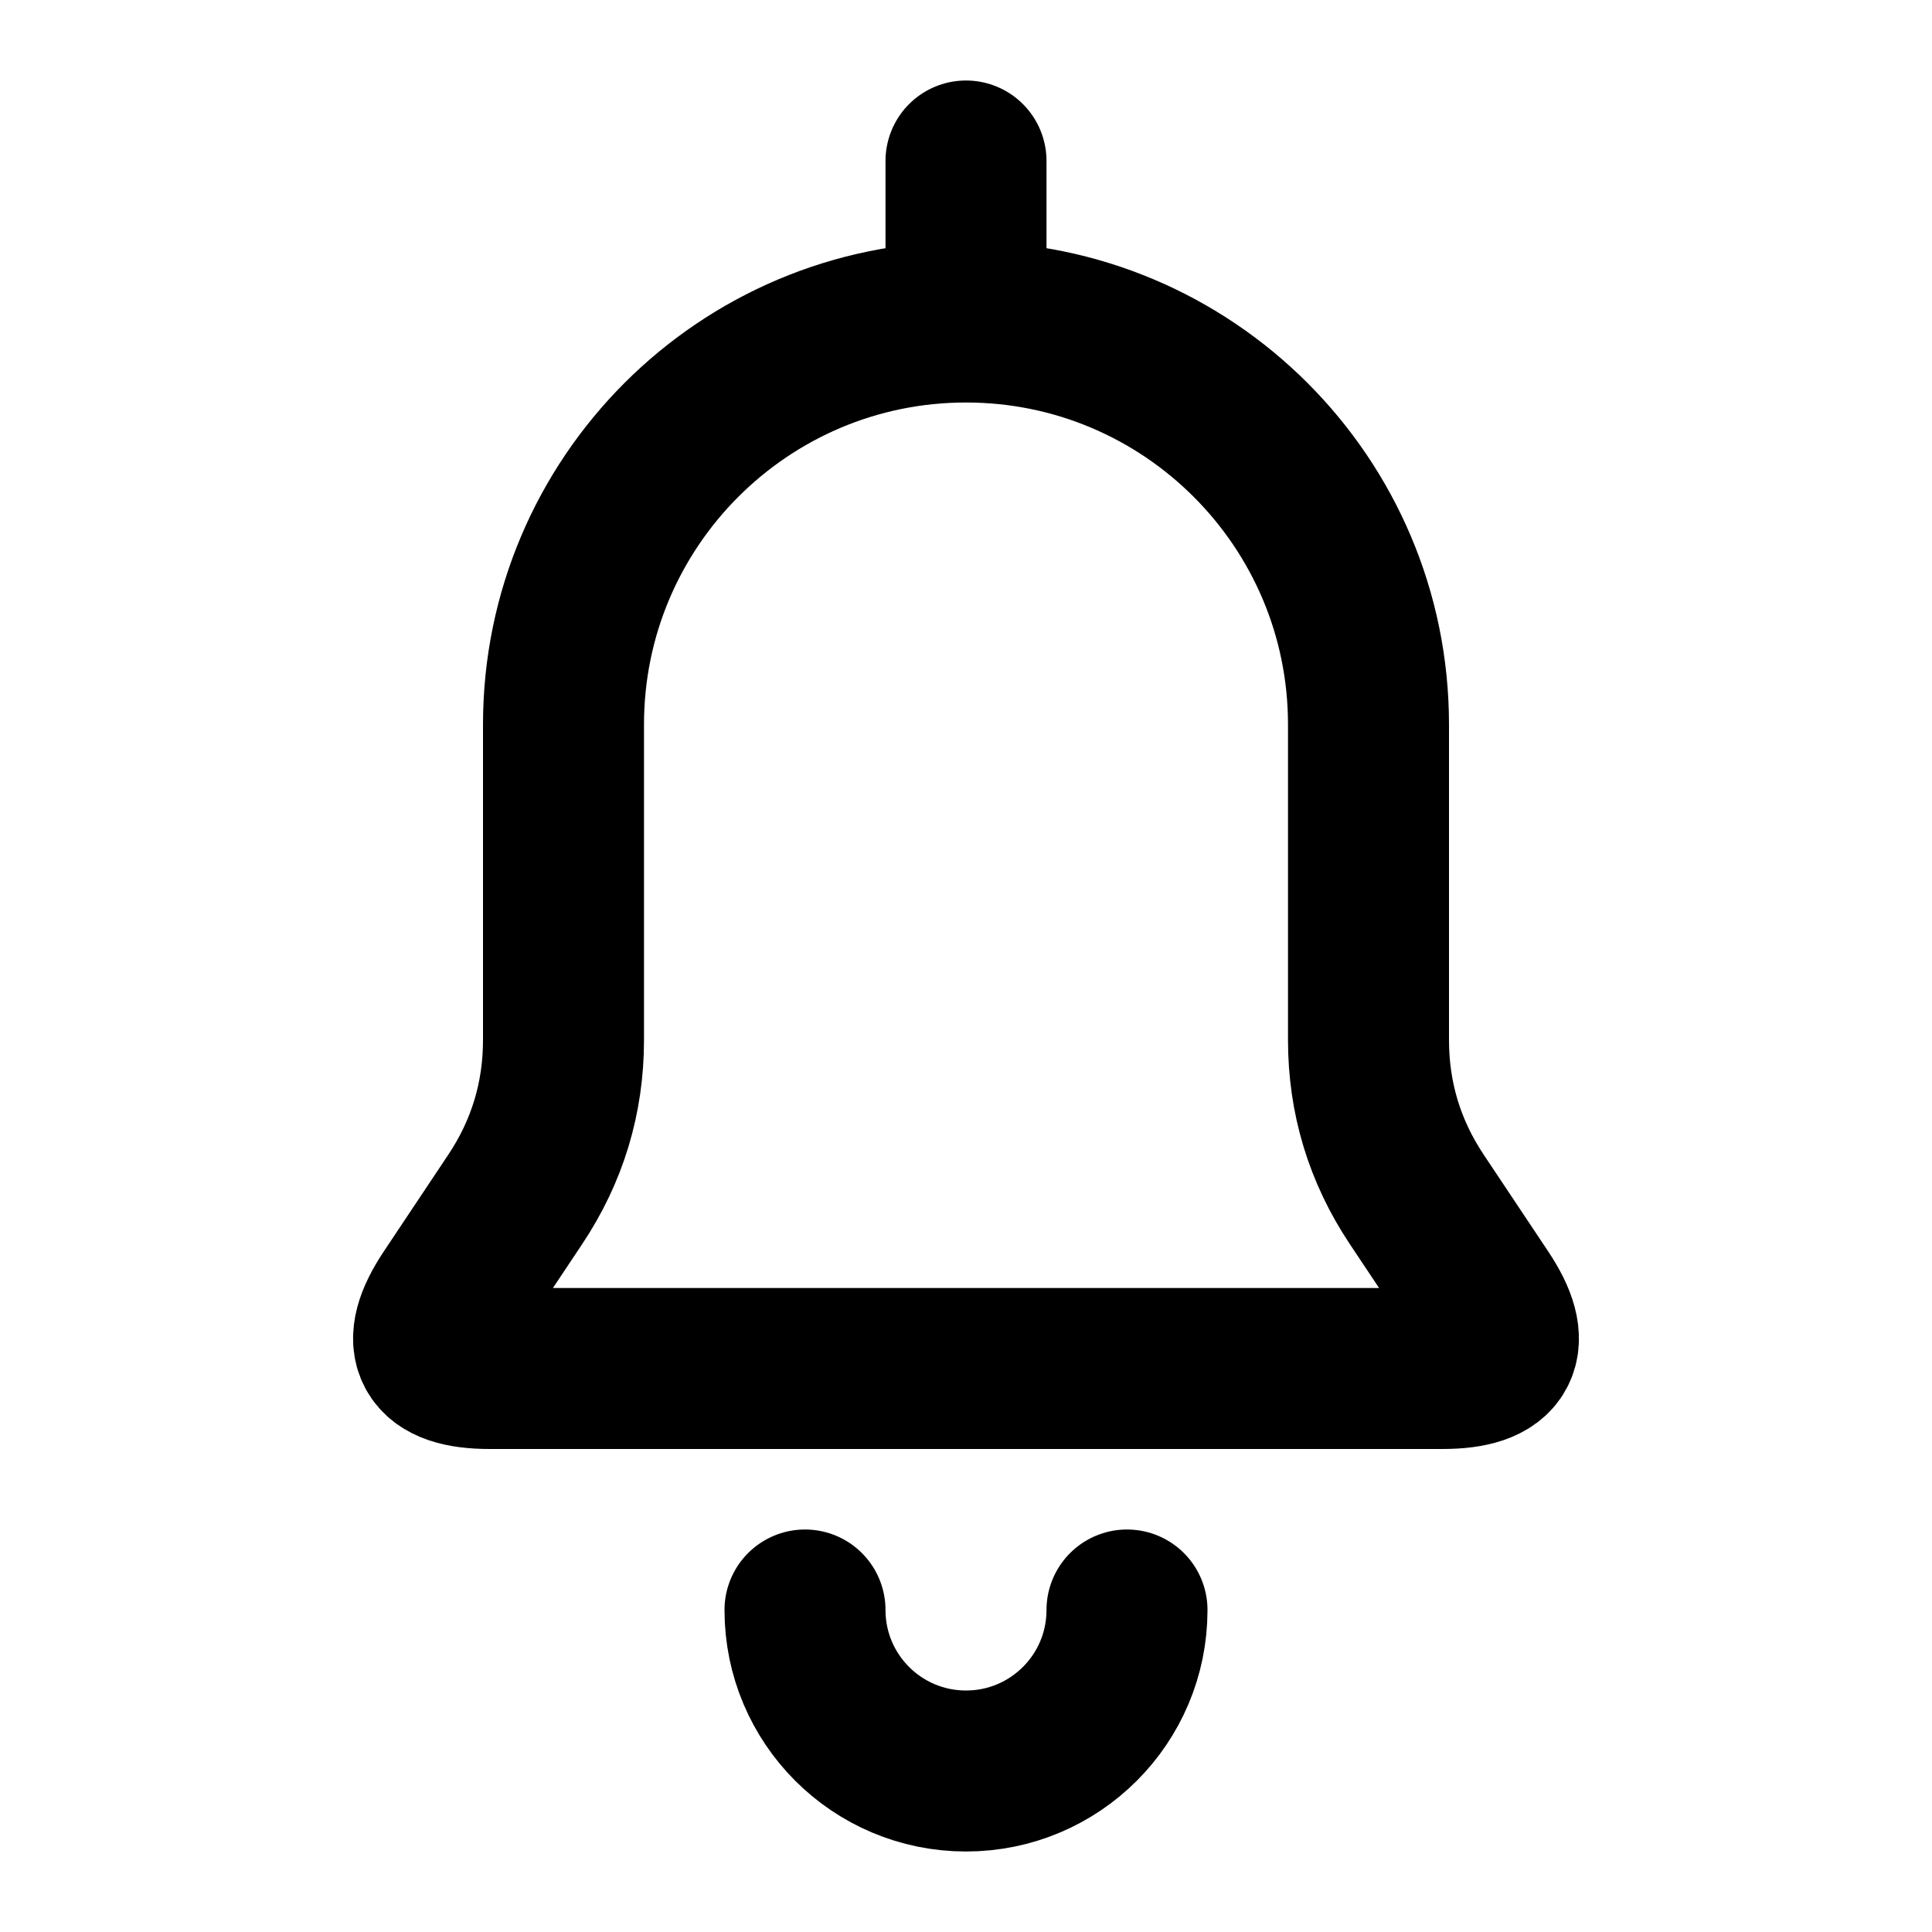
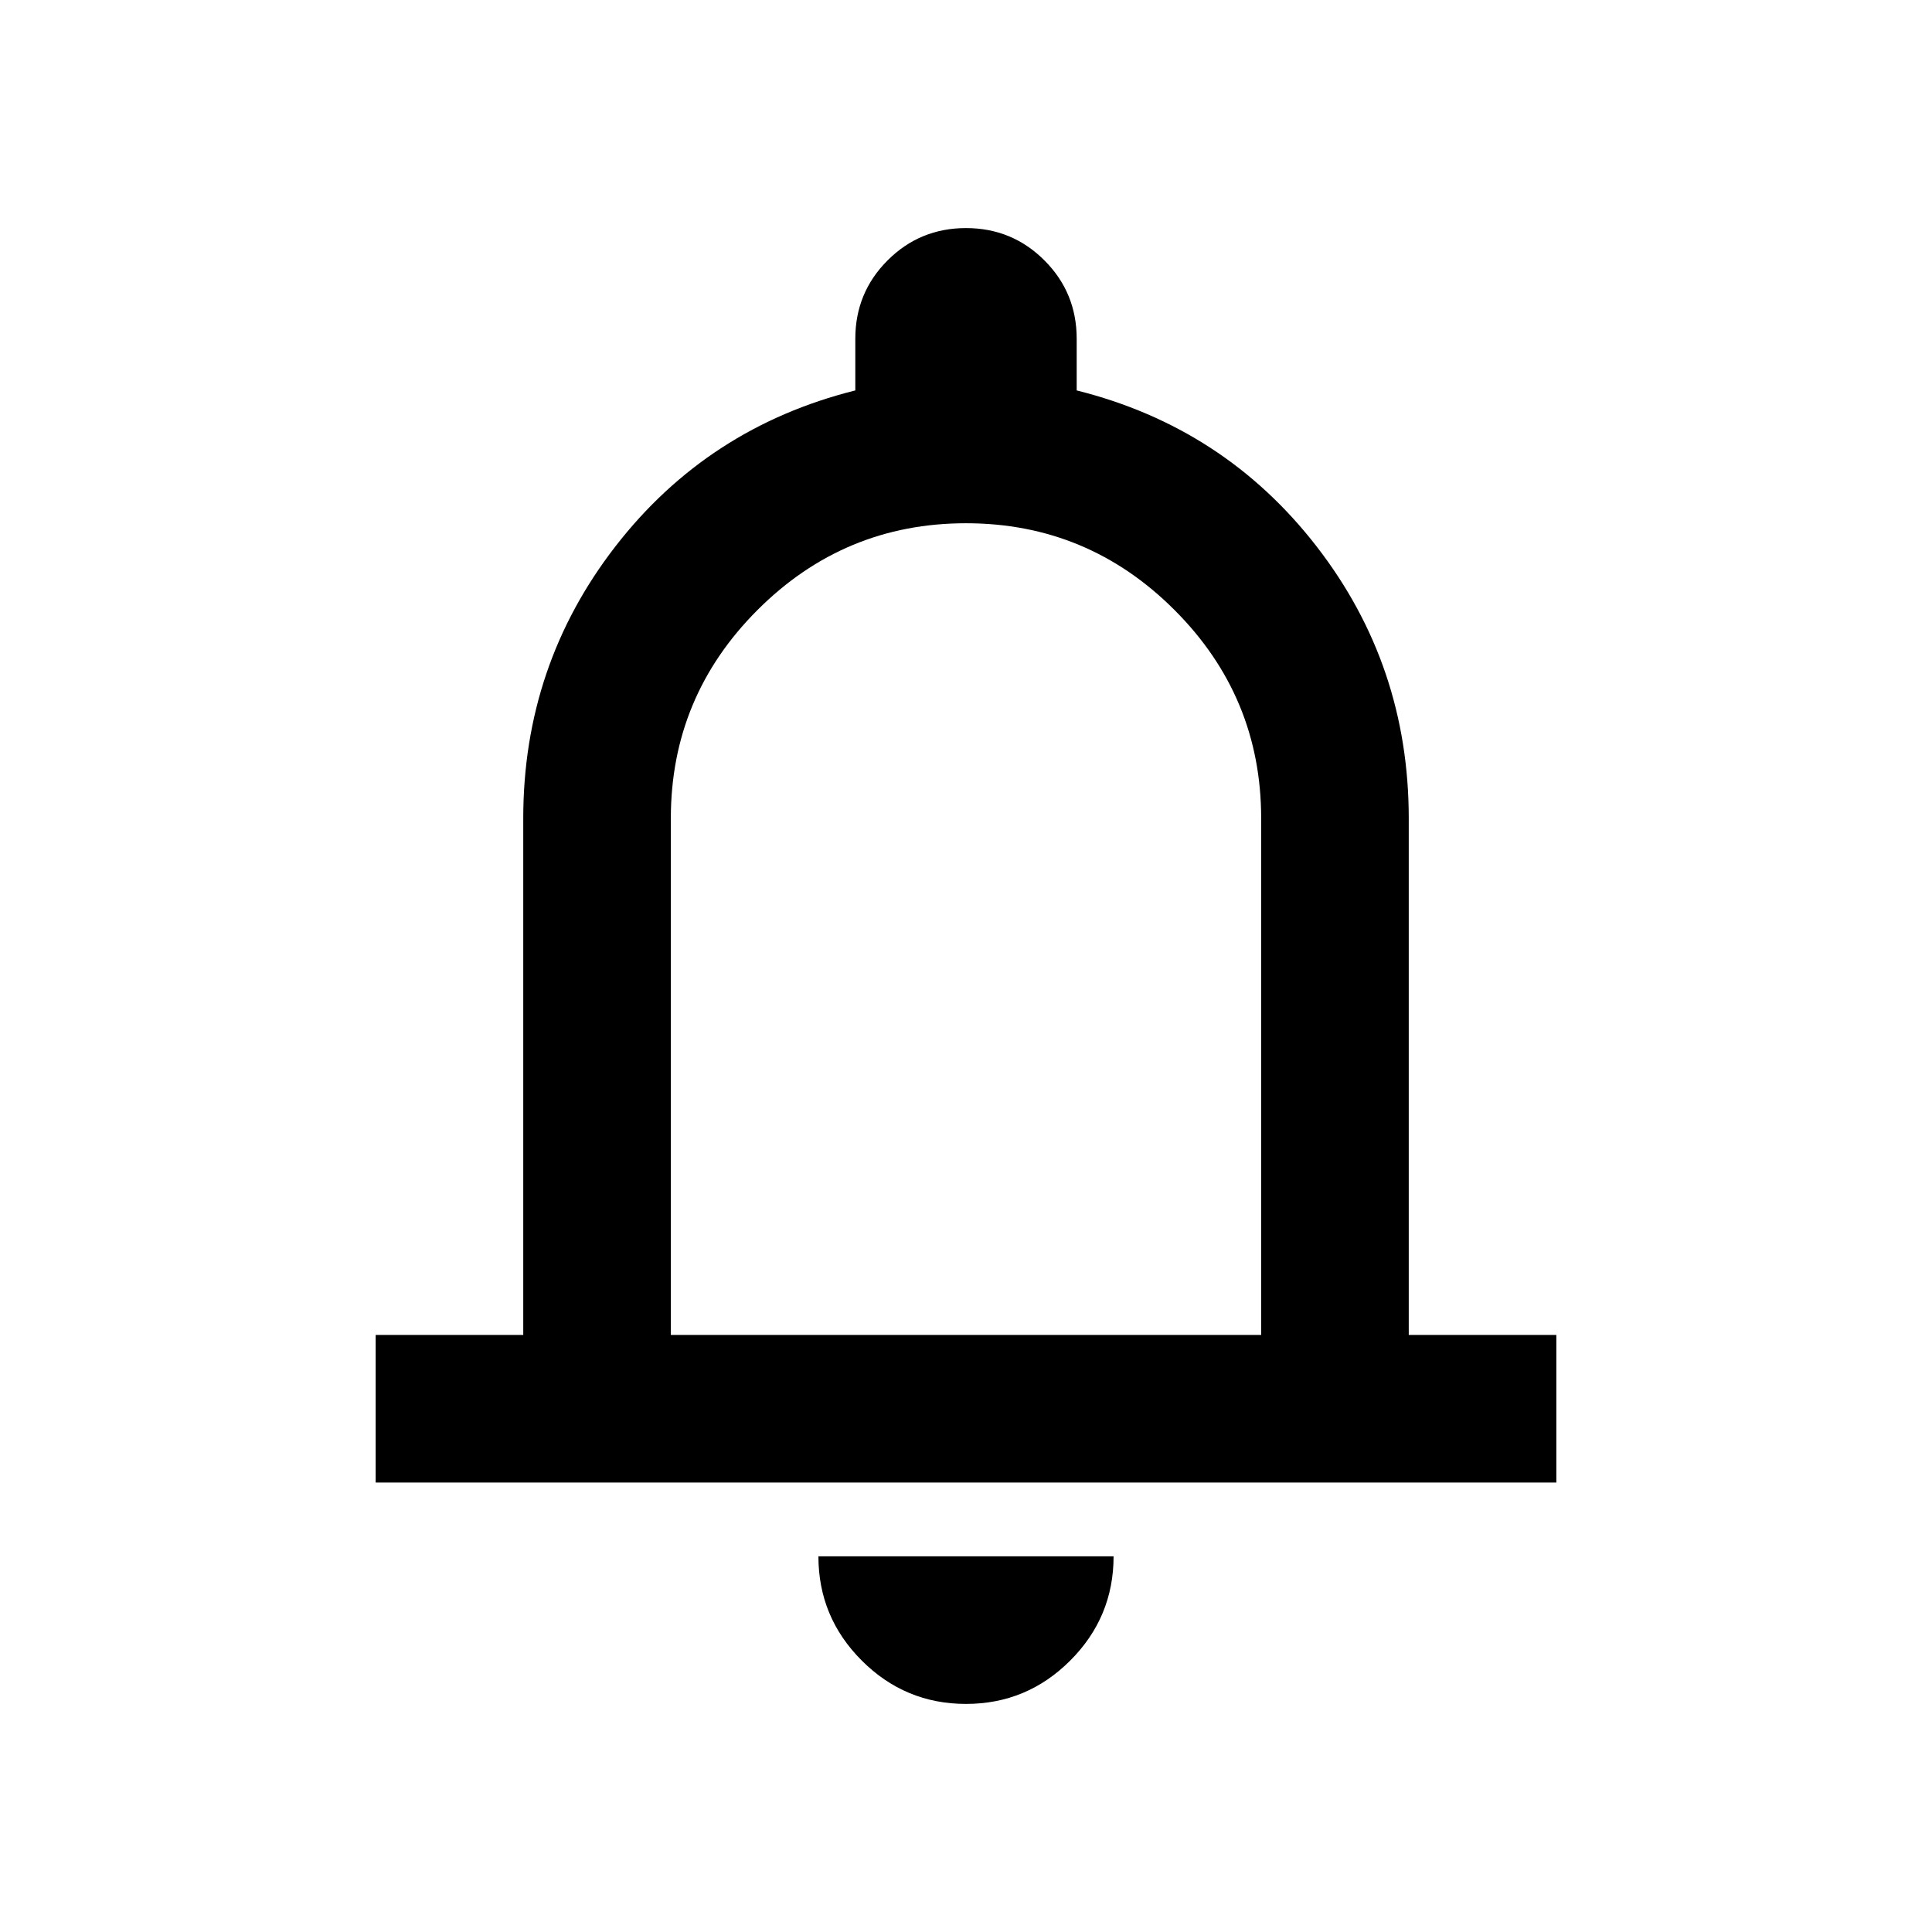
- <svg xmlns="http://www.w3.org/2000/svg" width="24" height="24" viewBox="0 0 24 24" fill="none" color="#000000" stroke="currentColor" stroke-width="2" stroke-linecap="round" stroke-linejoin="round">
-   <path d="M6.082 17.0H17.918Q19.0 17.0 18.4 16.1L17.6 14.9Q17.0 14.0 17.0 12.918V9.0C17.0 6.239 14.761 4.0 12 4.0C9.239 4.0 7 6.239 7 9.0L7.0 12.918Q7.0 14.0 6.4 14.9L5.6 16.1Q5.0 17.0 6.082 17.0ZM10.0 20.0C10.0 21.105 10.895 22.0 12.0 22.0C13.105 22.0 14.0 21.105 14.0 20.0M12.0 2.0V4.0" />
+ <svg xmlns="http://www.w3.org/2000/svg" width="24" height="24" viewBox="0 0 24 24" fill="none" color="#000000">
+   <g transform="translate(1 23) scale(0.02291667)" fill="currentColor">
+     <path d="M160-200v-80h80v-280q0-83 50-147.5T420-792v-28q0-25 17.5-42.5T480-880q25 0 42.5 17.5T540-820v28q80 20 130 84.5T720-560v280h80v80H160Zm320-300Zm0 420q-33 0-56.5-23.5T400-160h160q0 33-23.5 56.5T480-80ZM320-280h320v-280q0-66-47-113t-113-47q-66 0-113 47t-47 113v280Z" />
+   </g>
</svg>
